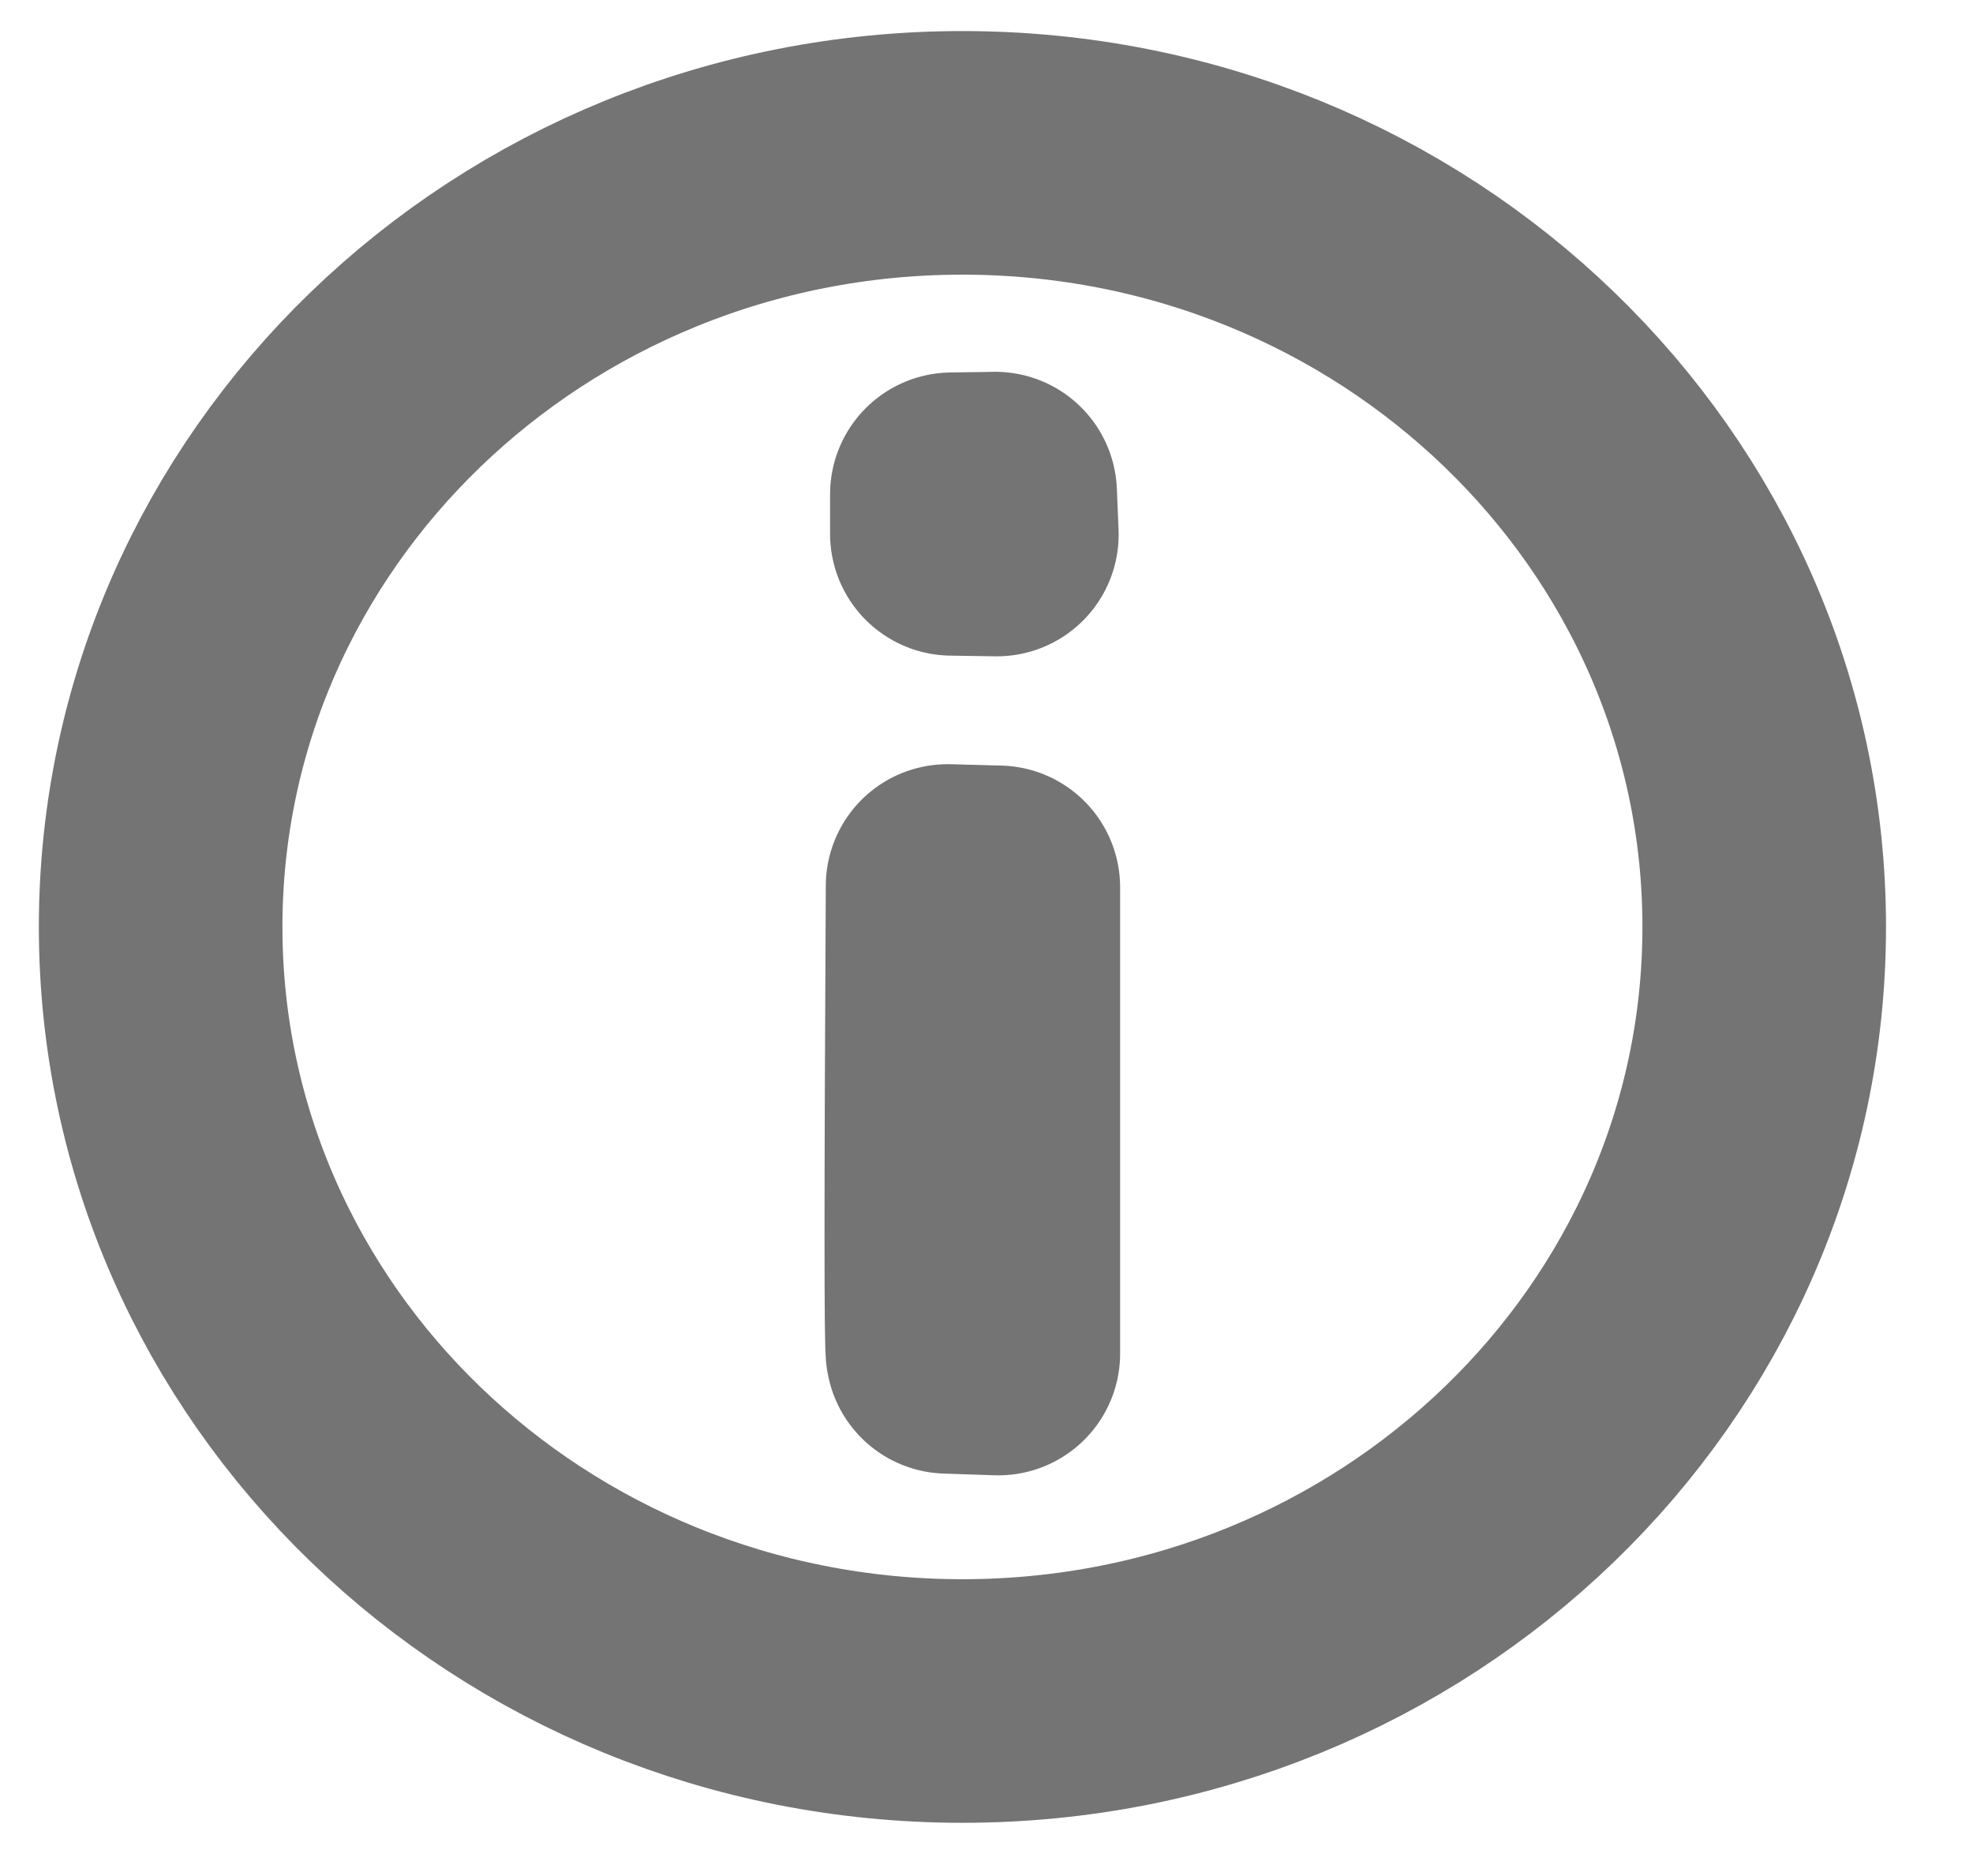
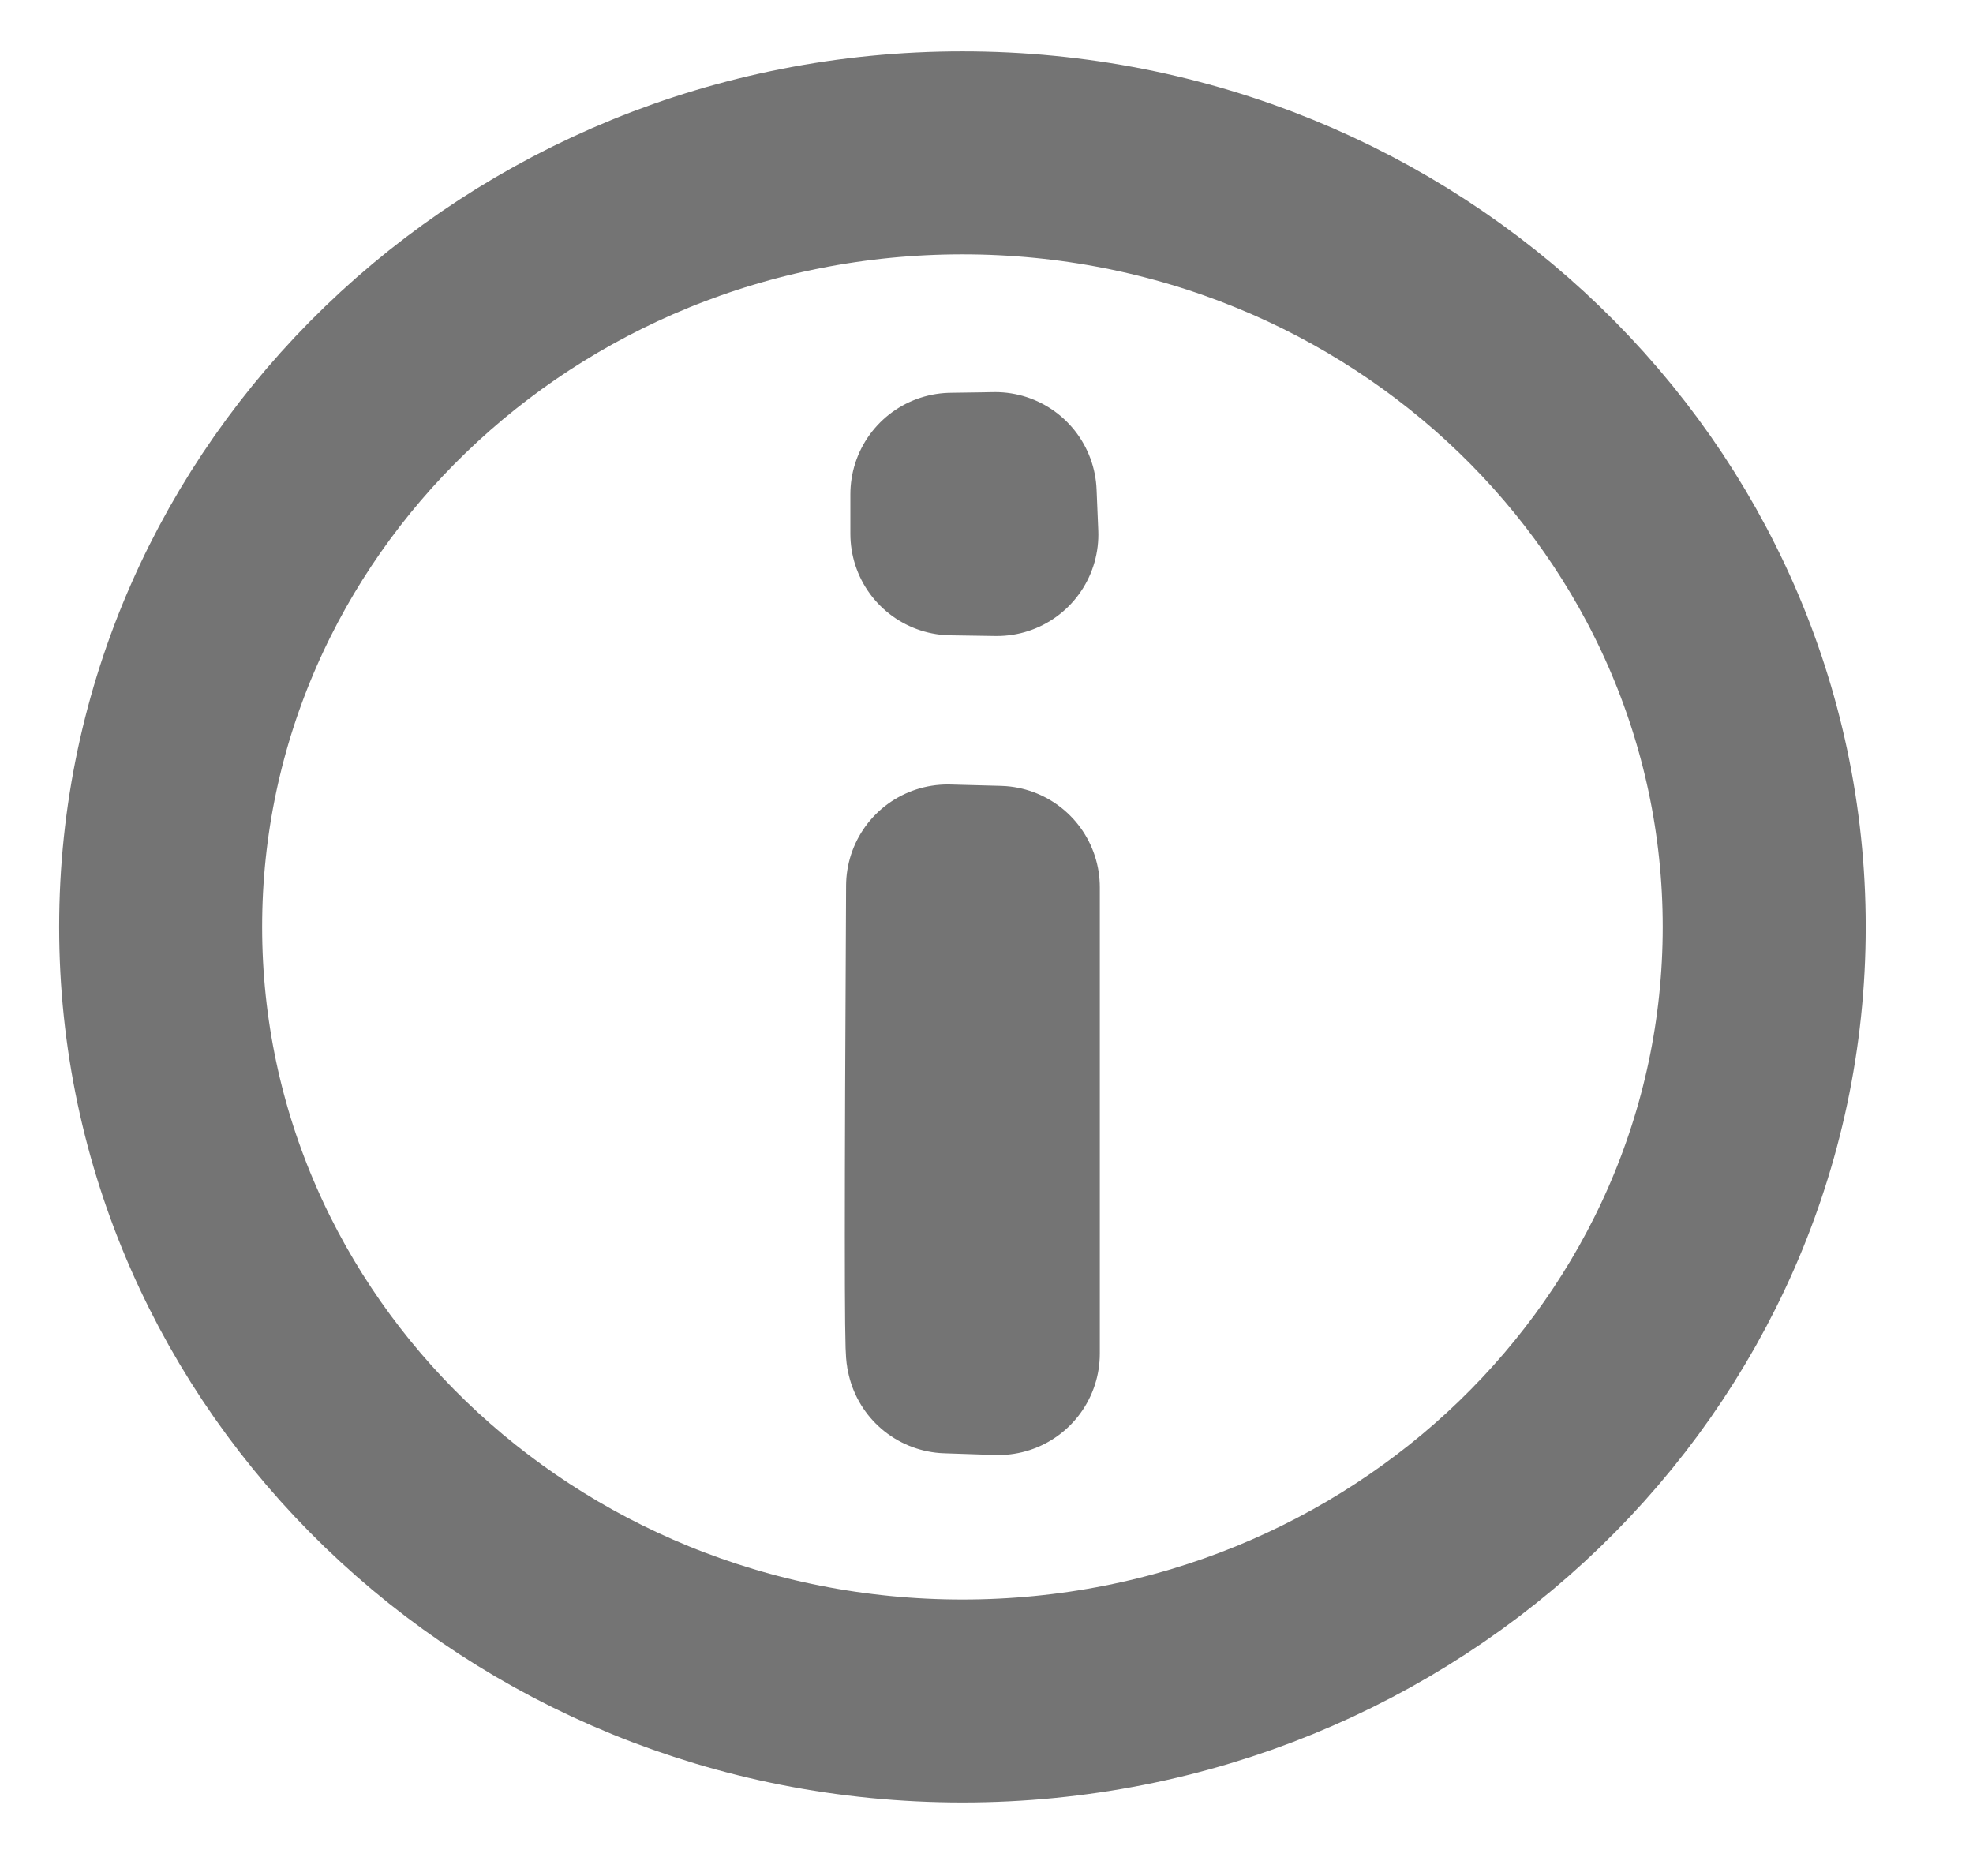
<svg xmlns="http://www.w3.org/2000/svg" width="5.832pt" height="5.544pt" viewBox="0 0 5.832 5.544">
  <defs />
-   <ellipse id="shape0" transform="matrix(1 0 0 1 0.4748566 0.4518233)" rx="2.37" ry="2.288" cx="2.37" cy="2.288" fill="none" stroke="#747474" stroke-width="0.72" stroke-linecap="square" stroke-linejoin="bevel" />
-   <path id="shape1" transform="matrix(1 0 0 1 2.813625 1.458938)" fill="none" stroke="#747474" stroke-width="0.72" stroke-linecap="round" stroke-linejoin="round" d="M0 0.002L0 0.119L0.133 0.121L0.128 0C0.128 0 0.086 0.001 0 0.002Z" />
-   <path id="shape2" transform="matrix(1 0 0 1 2.796961 2.61877)" fill="none" stroke="#747474" stroke-width="0.72" stroke-linecap="round" stroke-linejoin="round" d="M0.004 0L0.154 0.004L0.154 1.382L0.004 1.377C-0.001 1.377 -0.001 0.918 0.004 0Z" />
+   <ellipse id="shape0" transform="matrix(1 0 0 1 0.4748566 0.4518233)" rx="2.37" ry="2.288" cx="2.37" cy="2.288" fill="none" stroke="#747474" stroke-width="0.6" stroke-linecap="square" stroke-linejoin="bevel" />
+   <path id="shape1" transform="matrix(1 0 0 1 2.813625 1.458938)" fill="none" stroke="#747474" stroke-width="0.6" stroke-linecap="round" stroke-linejoin="round" d="M0 0.002L0 0.119L0.133 0.121L0.128 0C0.128 0 0.086 0.001 0 0.002Z" />
+   <path id="shape2" transform="matrix(1 0 0 1 2.796961 2.61877)" fill="none" stroke="#747474" stroke-width="0.6" stroke-linecap="round" stroke-linejoin="round" d="M0.004 0L0.154 0.004L0.154 1.382L0.004 1.377C-0.001 1.377 -0.001 0.918 0.004 0Z" />
</svg>
